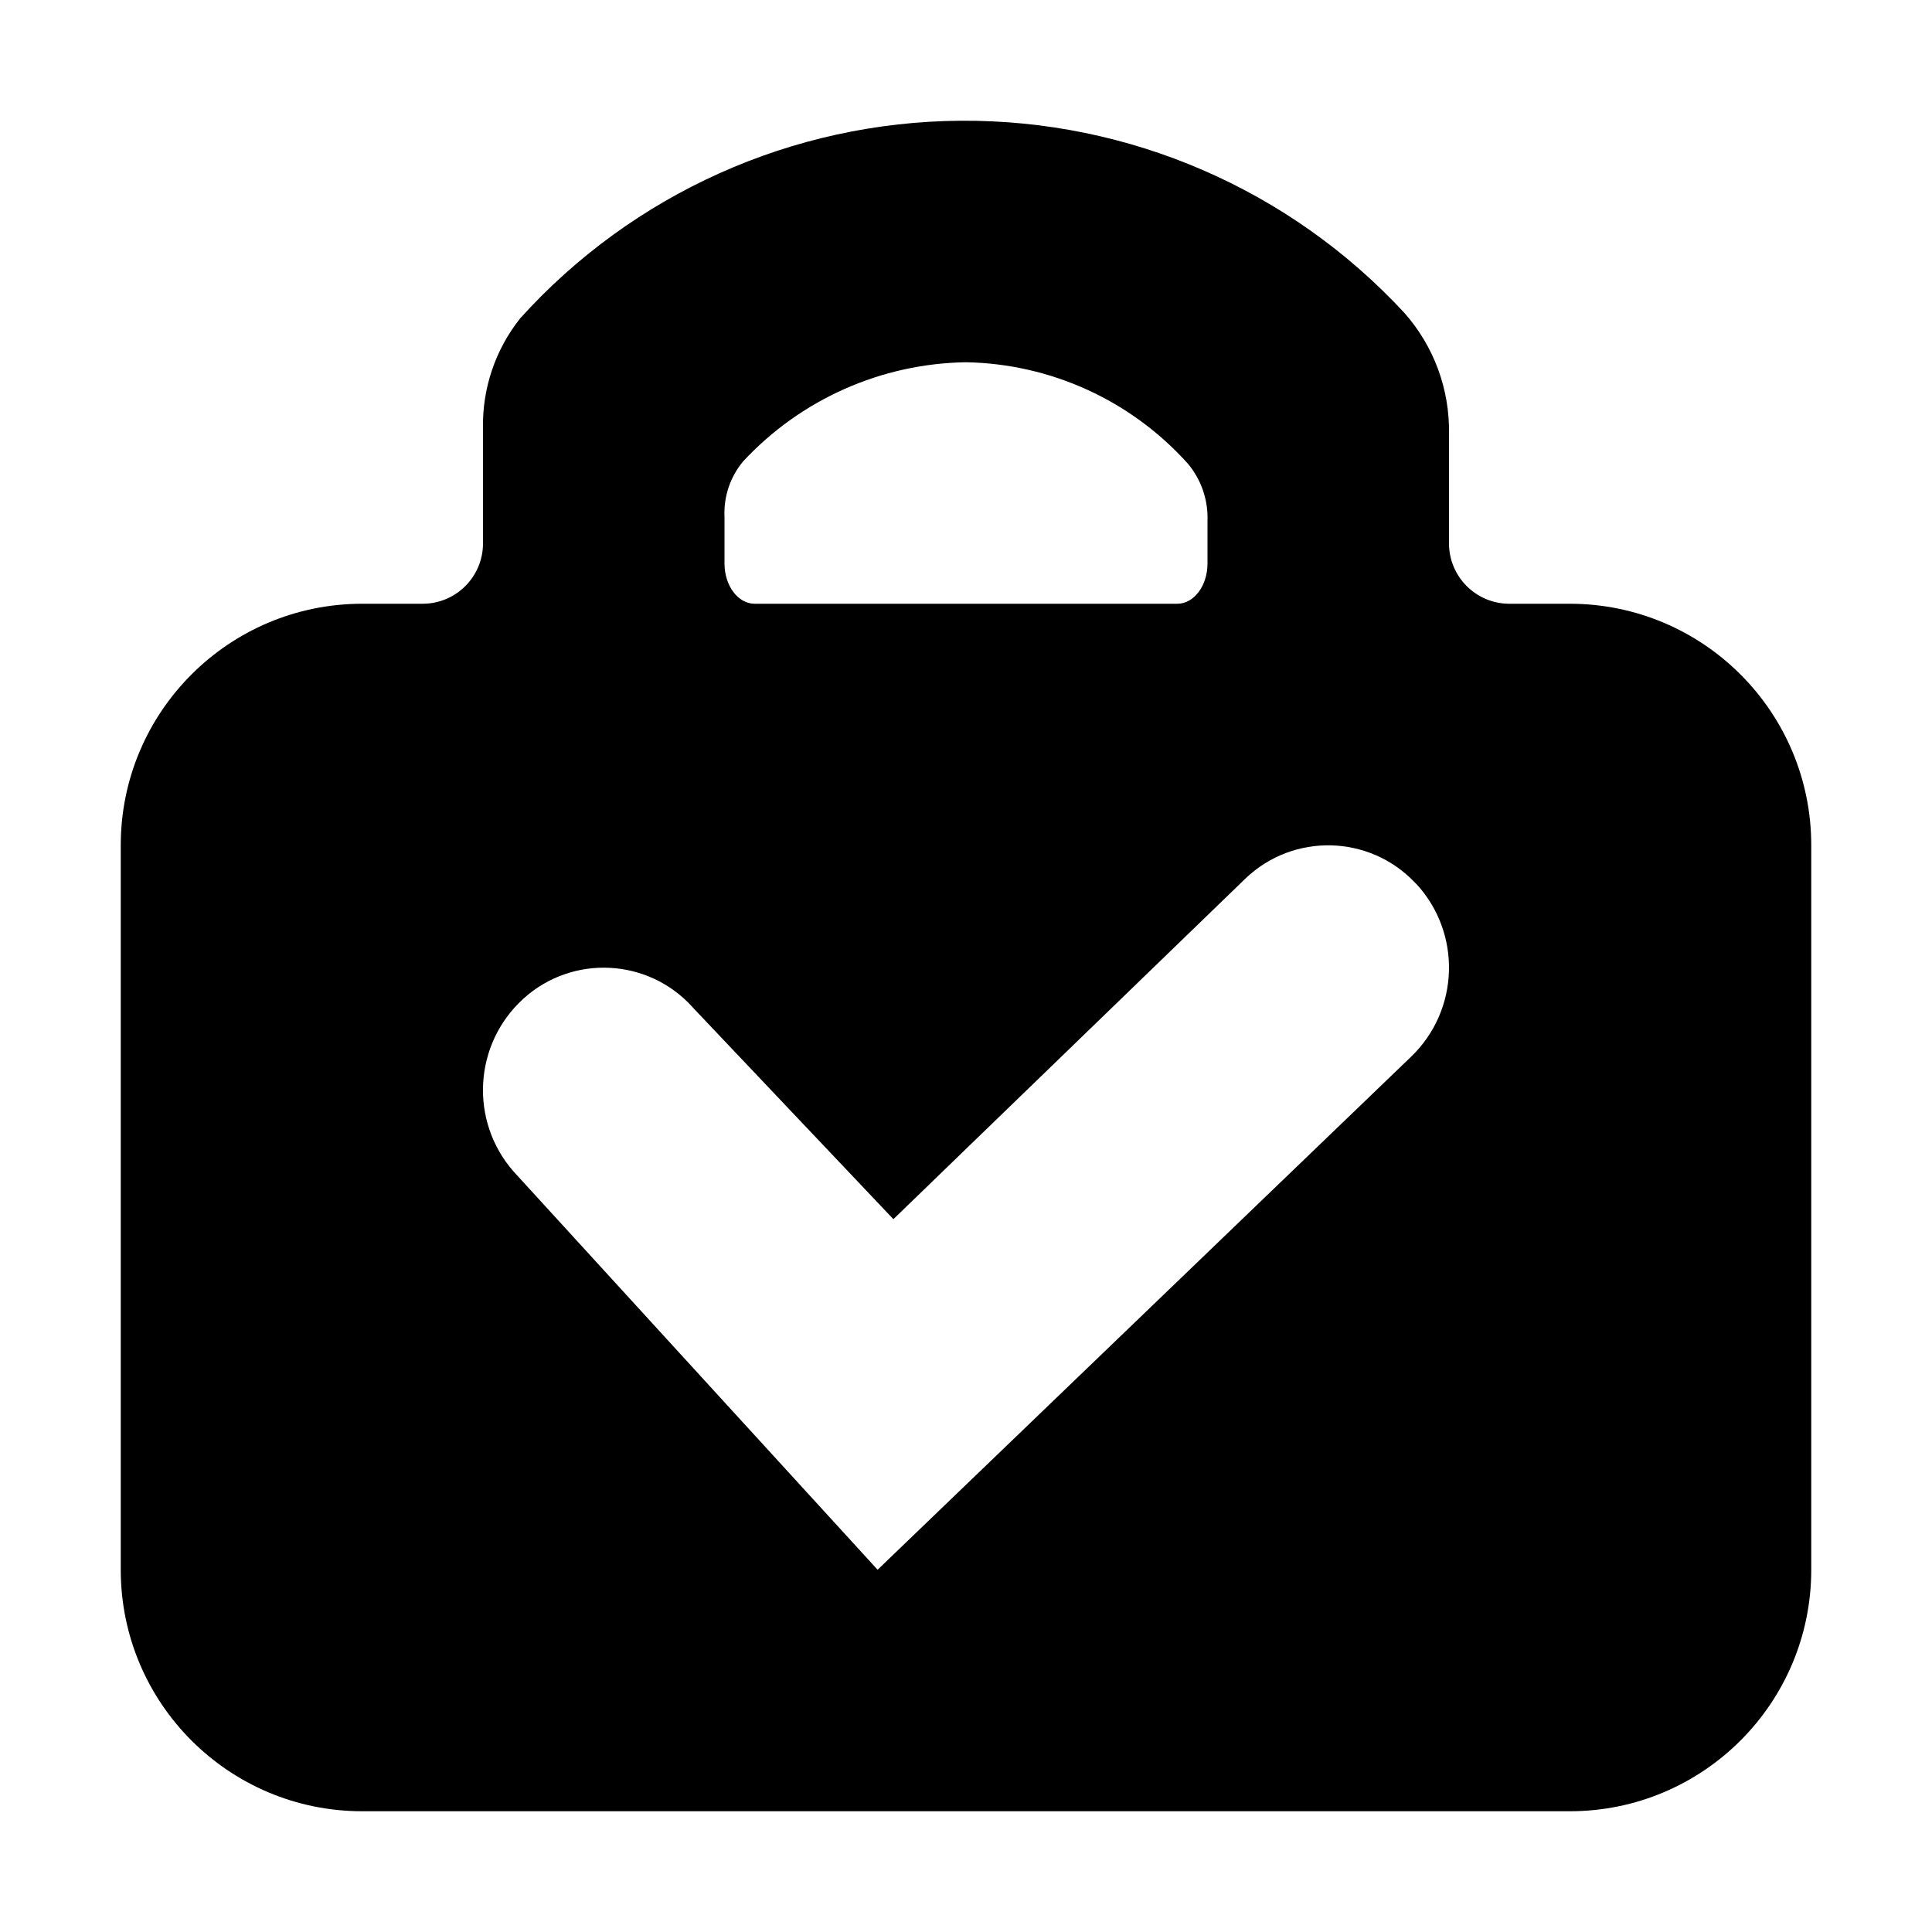
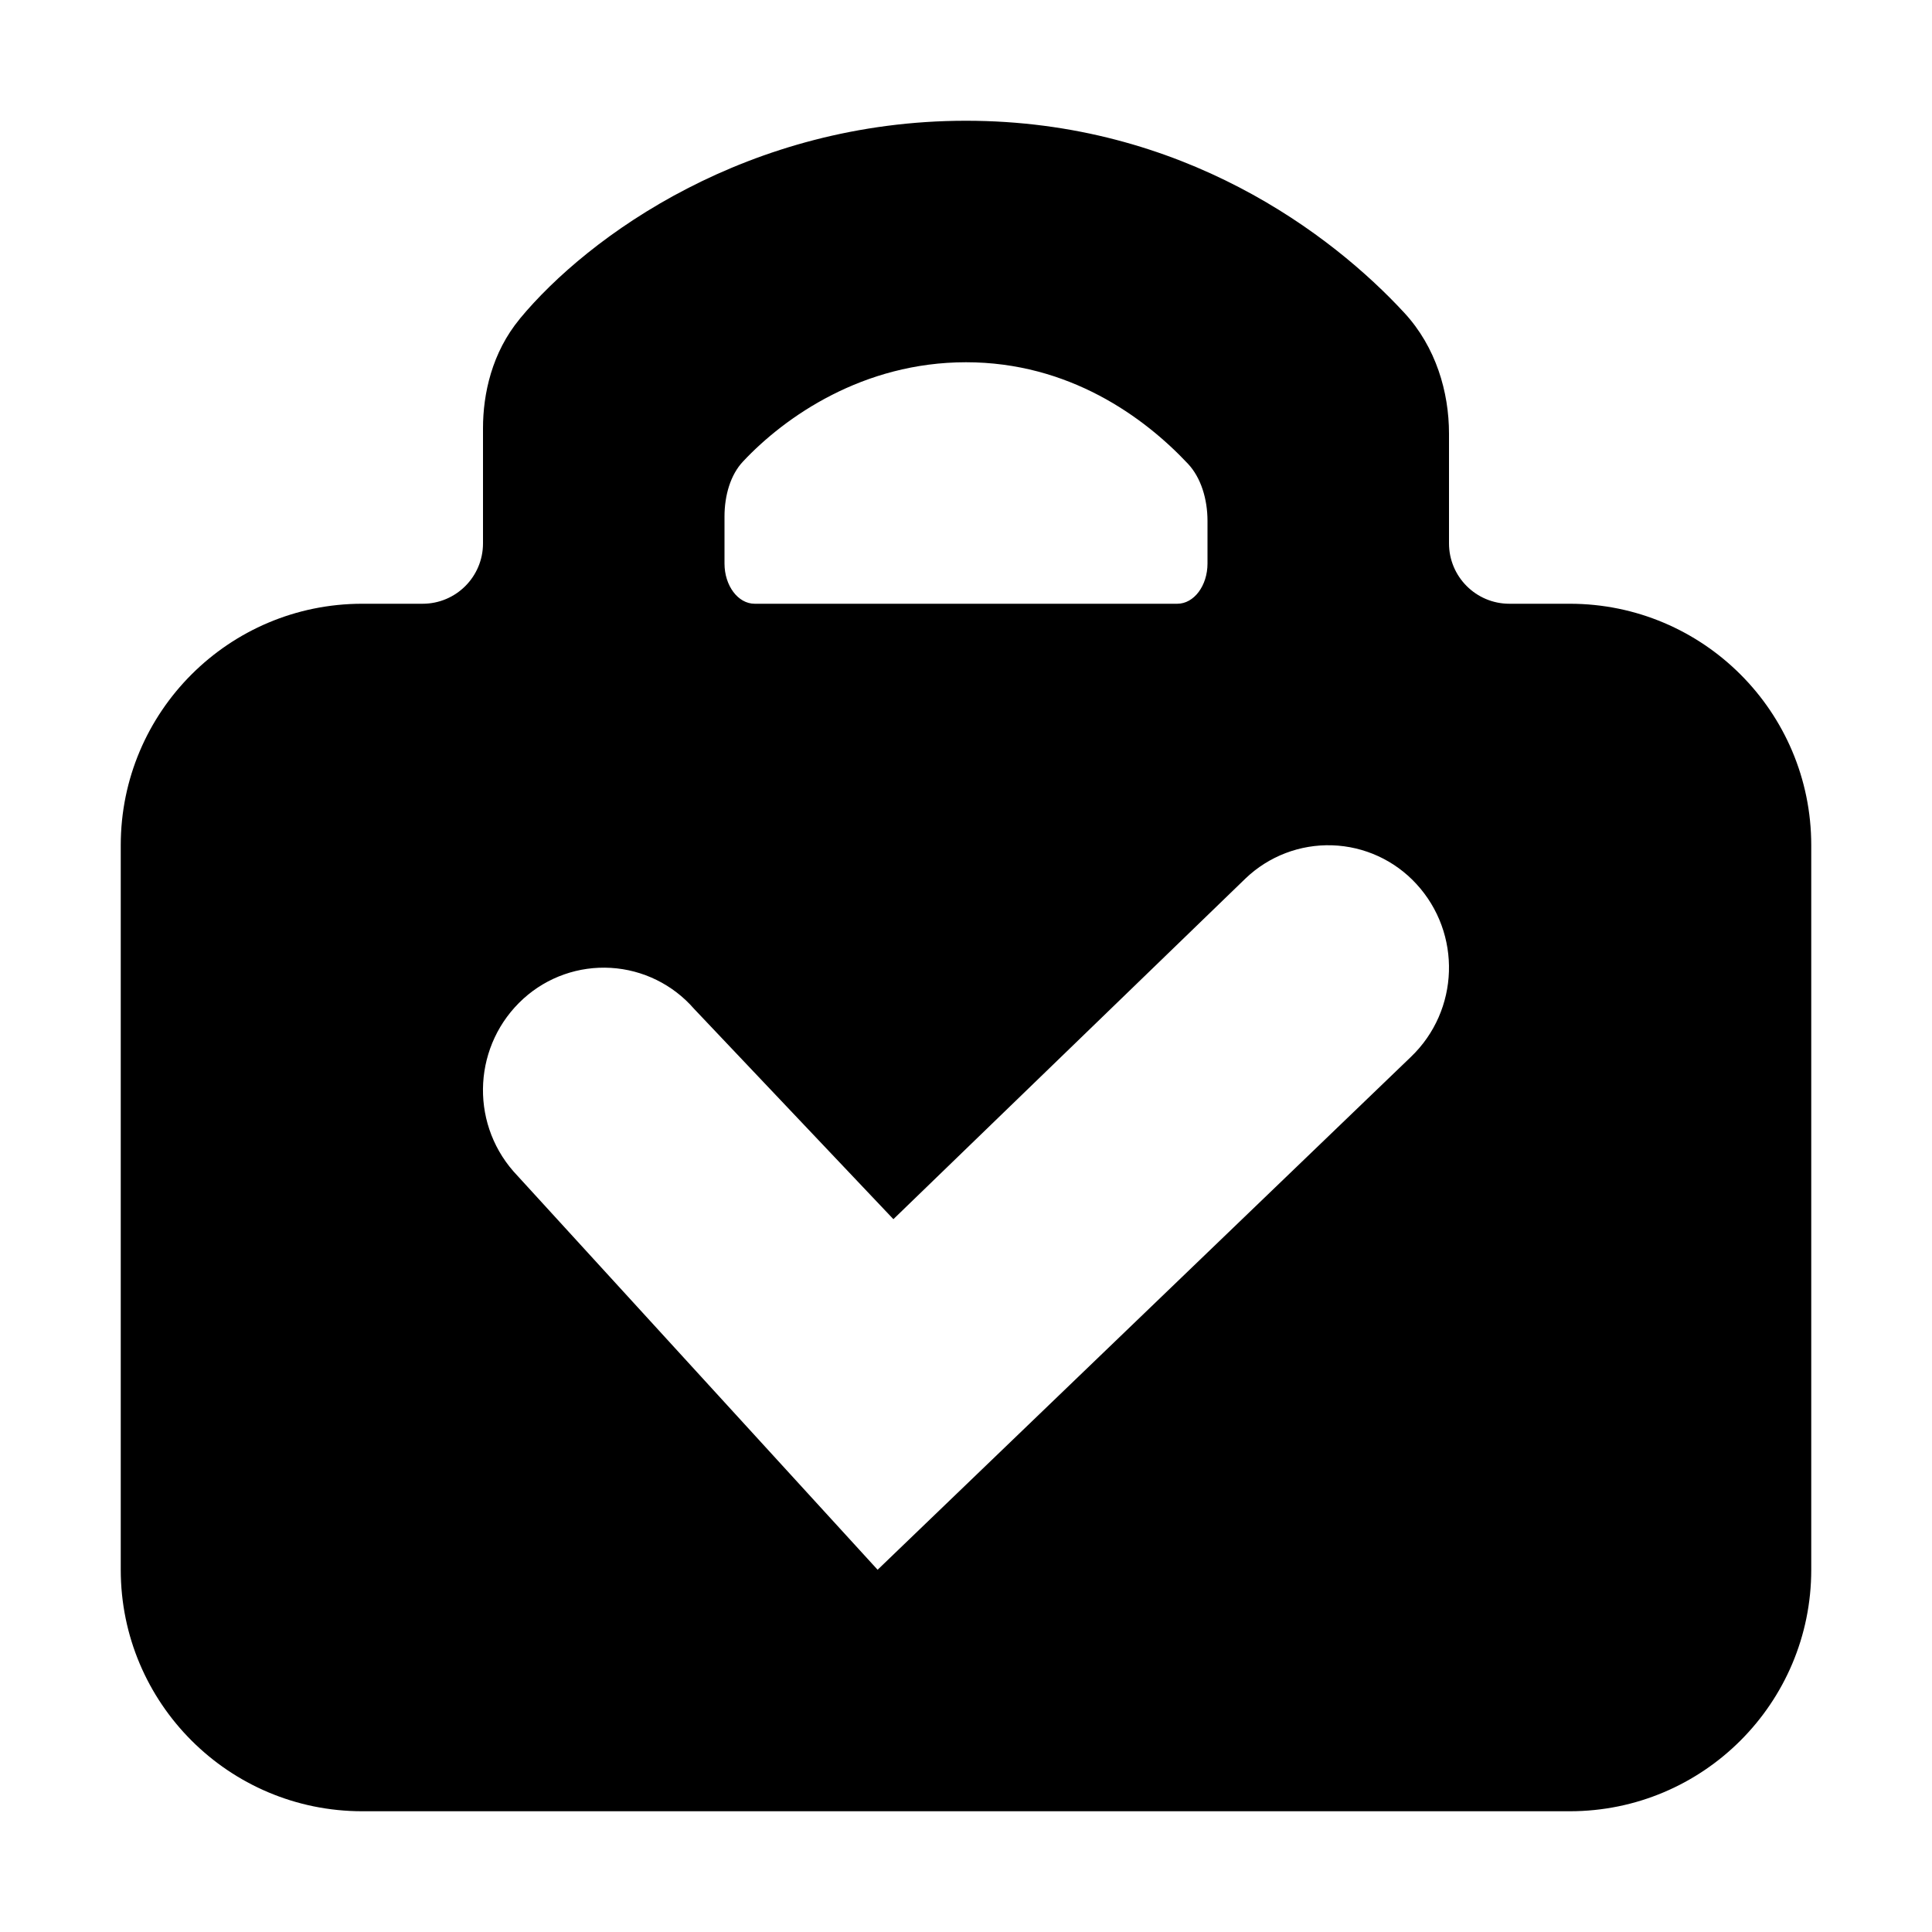
<svg xmlns="http://www.w3.org/2000/svg" viewBox="0 0 24 24">
-   <path fill-rule="evenodd" d="M6.457 3.96a7.44 7.44 0 0 1 10.988-.074 2.206 2.206 0 0 1 .555 1.5V6.75a.75.75 0 0 0 .75.75h.75a3 3 0 0 1 3 3v9a3 3 0 0 1-3 3h-15a3 3 0 0 1-3-3v-9a3 3 0 0 1 3-3h.75A.75.75 0 0 0 6 6.75V5.319a2.125 2.125 0 0 1 .457-1.358zM15 7c0 .276-.168.5-.375.5h-5.25C9.168 7.5 9 7.276 9 7v-.583a1.002 1.002 0 0 1 .23-.684A3.858 3.858 0 0 1 12 4.5a3.793 3.793 0 0 1 2.758 1.262 1.048 1.048 0 0 1 .242.71zm2.594 3.98a1.536 1.536 0 0 1-.068 2.15l-6.624 6.37-4.523-4.948a1.535 1.535 0 0 1 .124-2.147 1.486 1.486 0 0 1 2.099.105l.019.021 2.477 2.614 4.376-4.234a1.486 1.486 0 0 1 2.1.05l.02.02z" />
+   <path d="M6.457 3.96C7.312 2.927 9.297 1.5 12 1.5c2.693 0 4.547 1.413 5.445 2.386.393.425.555.985.555 1.5V6.75c0 .414.336.75.75.75h.75a3 3 0 0 1 3 3v9a3 3 0 0 1-3 3h-15a3 3 0 0 1-3-3v-9a3 3 0 0 1 3-3h.75A.75.75 0 0 0 6 6.75V5.319c0-.425.11-.939.457-1.358zM15 7v-.528c0-.274-.082-.539-.242-.71C14.208 5.176 13.276 4.5 12 4.5c-1.278 0-2.248.676-2.77 1.233-.155.164-.23.42-.23.684V7c0 .276.168.5.375.5h5.25c.207 0 .375-.224.375-.5zm2.594 3.98a1.486 1.486 0 0 0-2.12-.069l-4.376 4.234-2.477-2.614a1.486 1.486 0 0 0-2.118-.126 1.535 1.535 0 0 0-.124 2.147l4.523 4.948 6.624-6.37a1.536 1.536 0 0 0 .068-2.15z" />
</svg>
